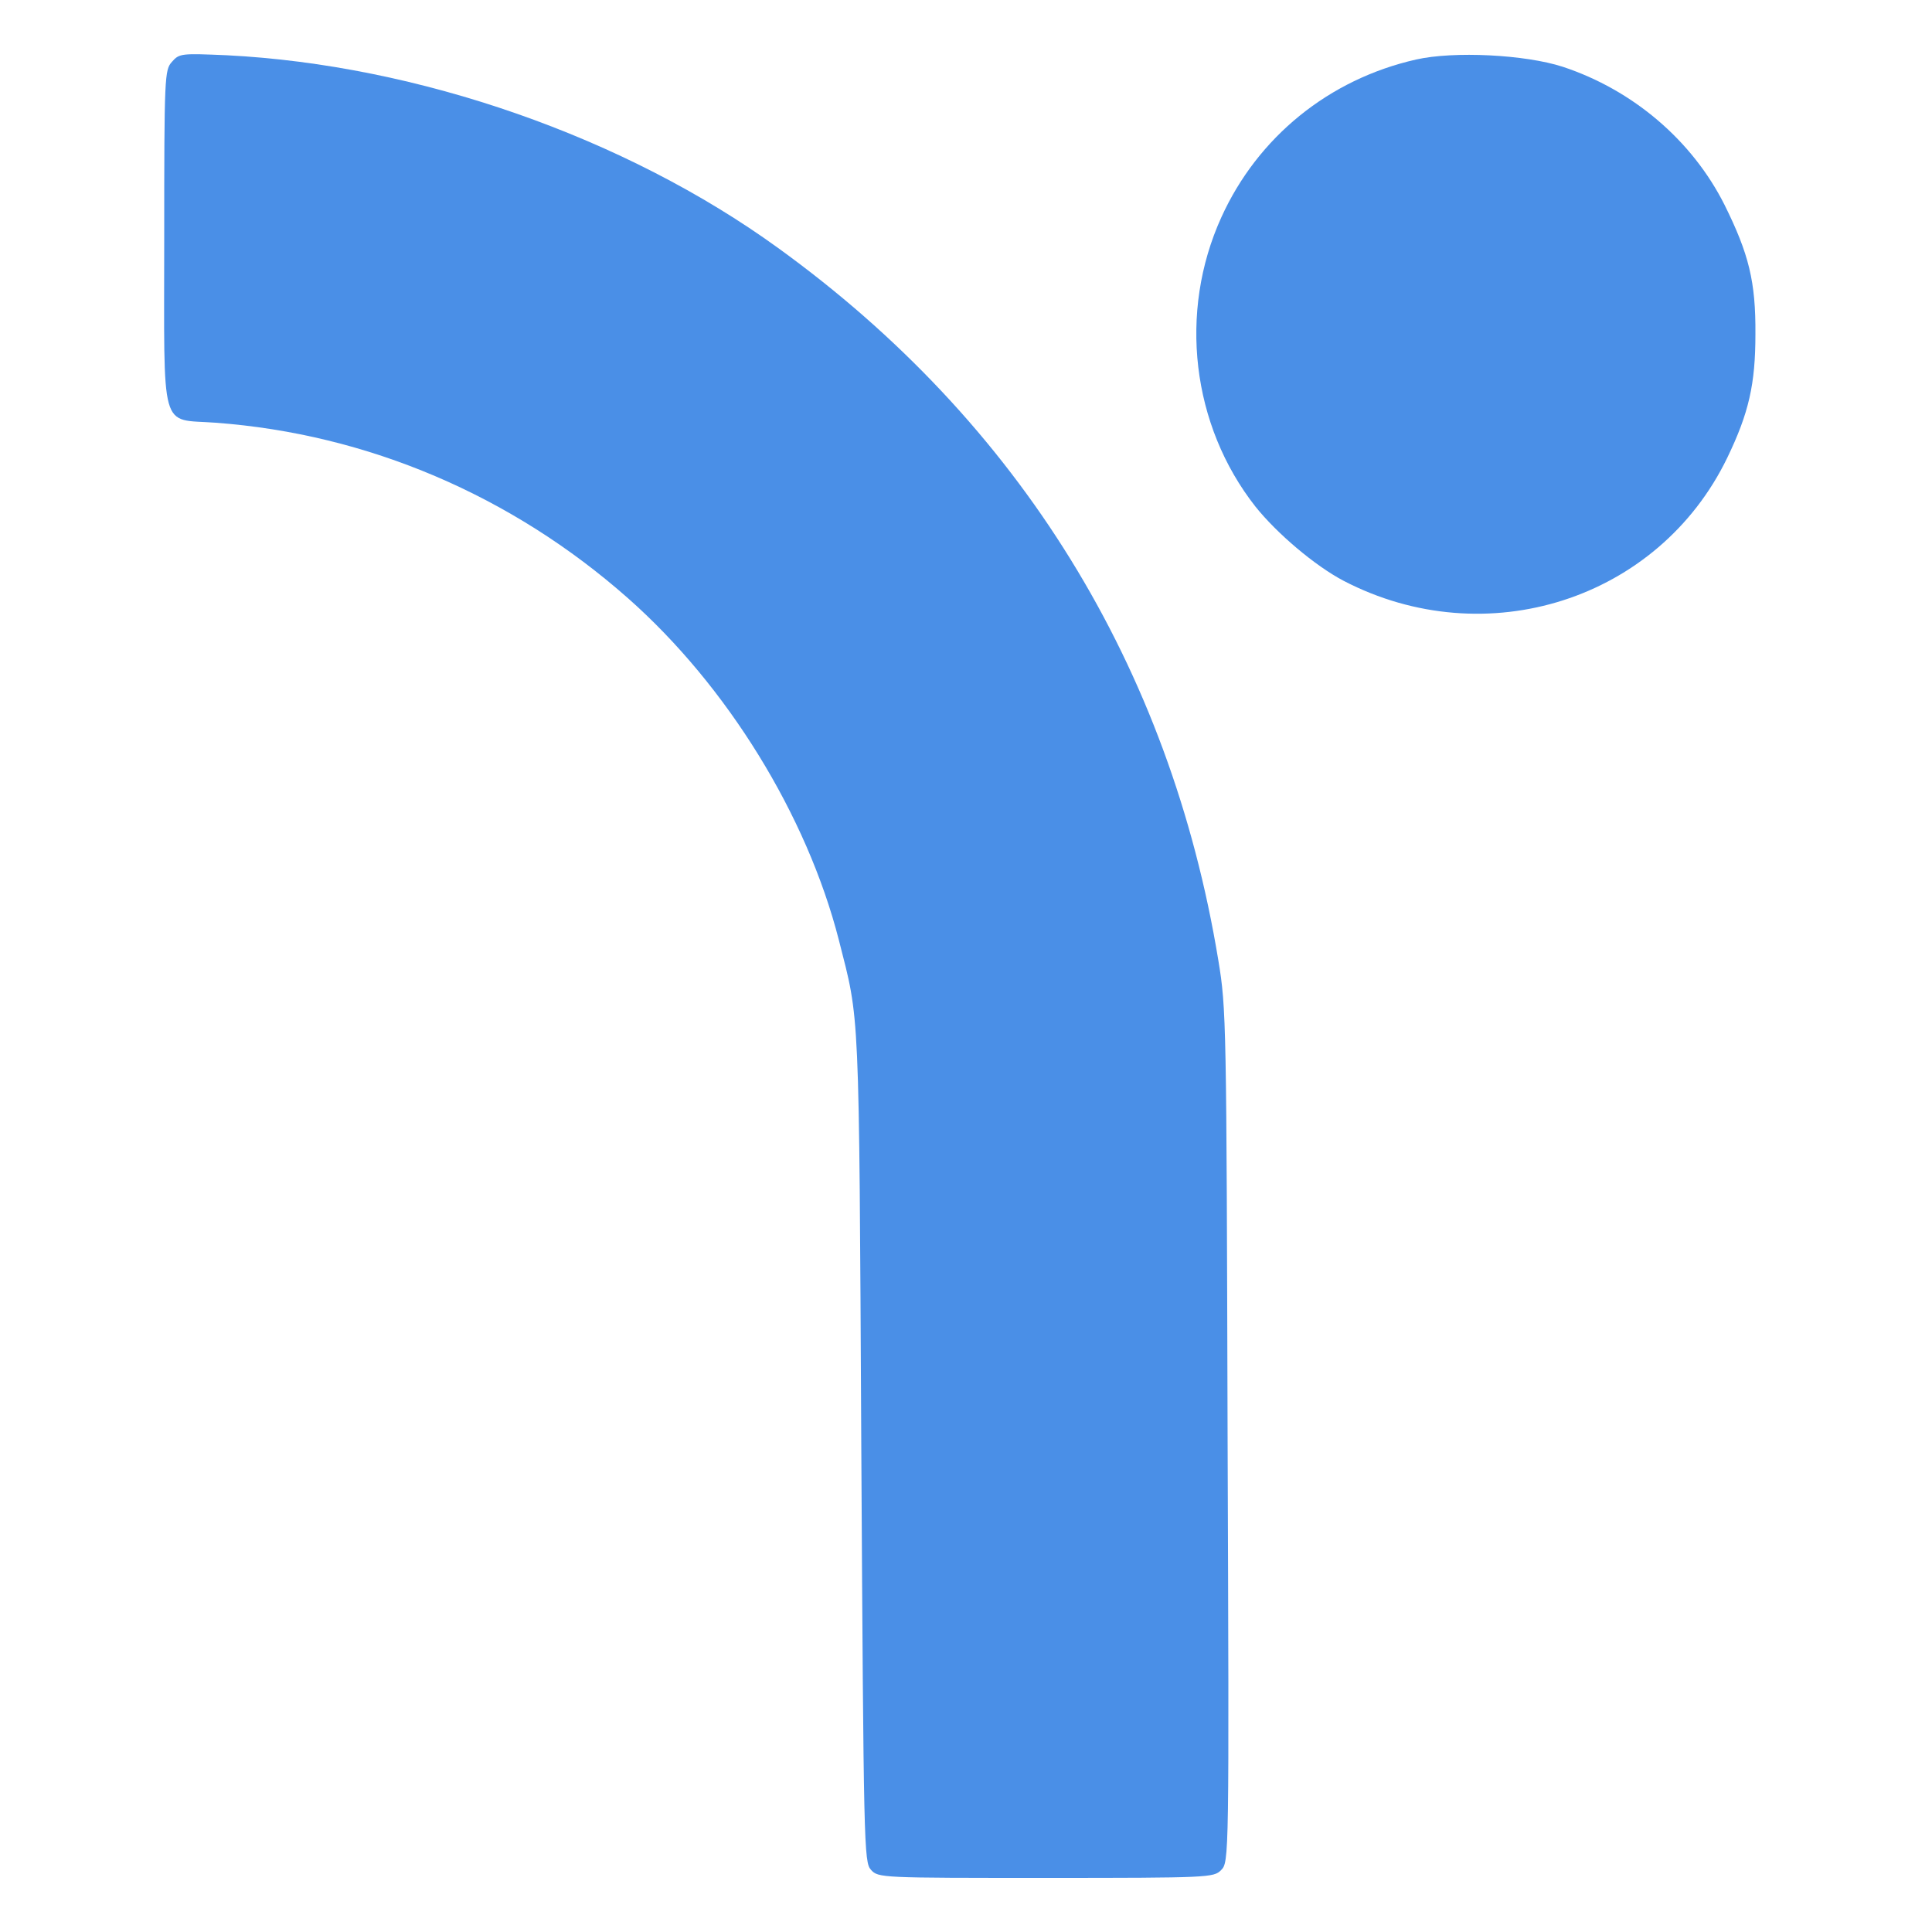
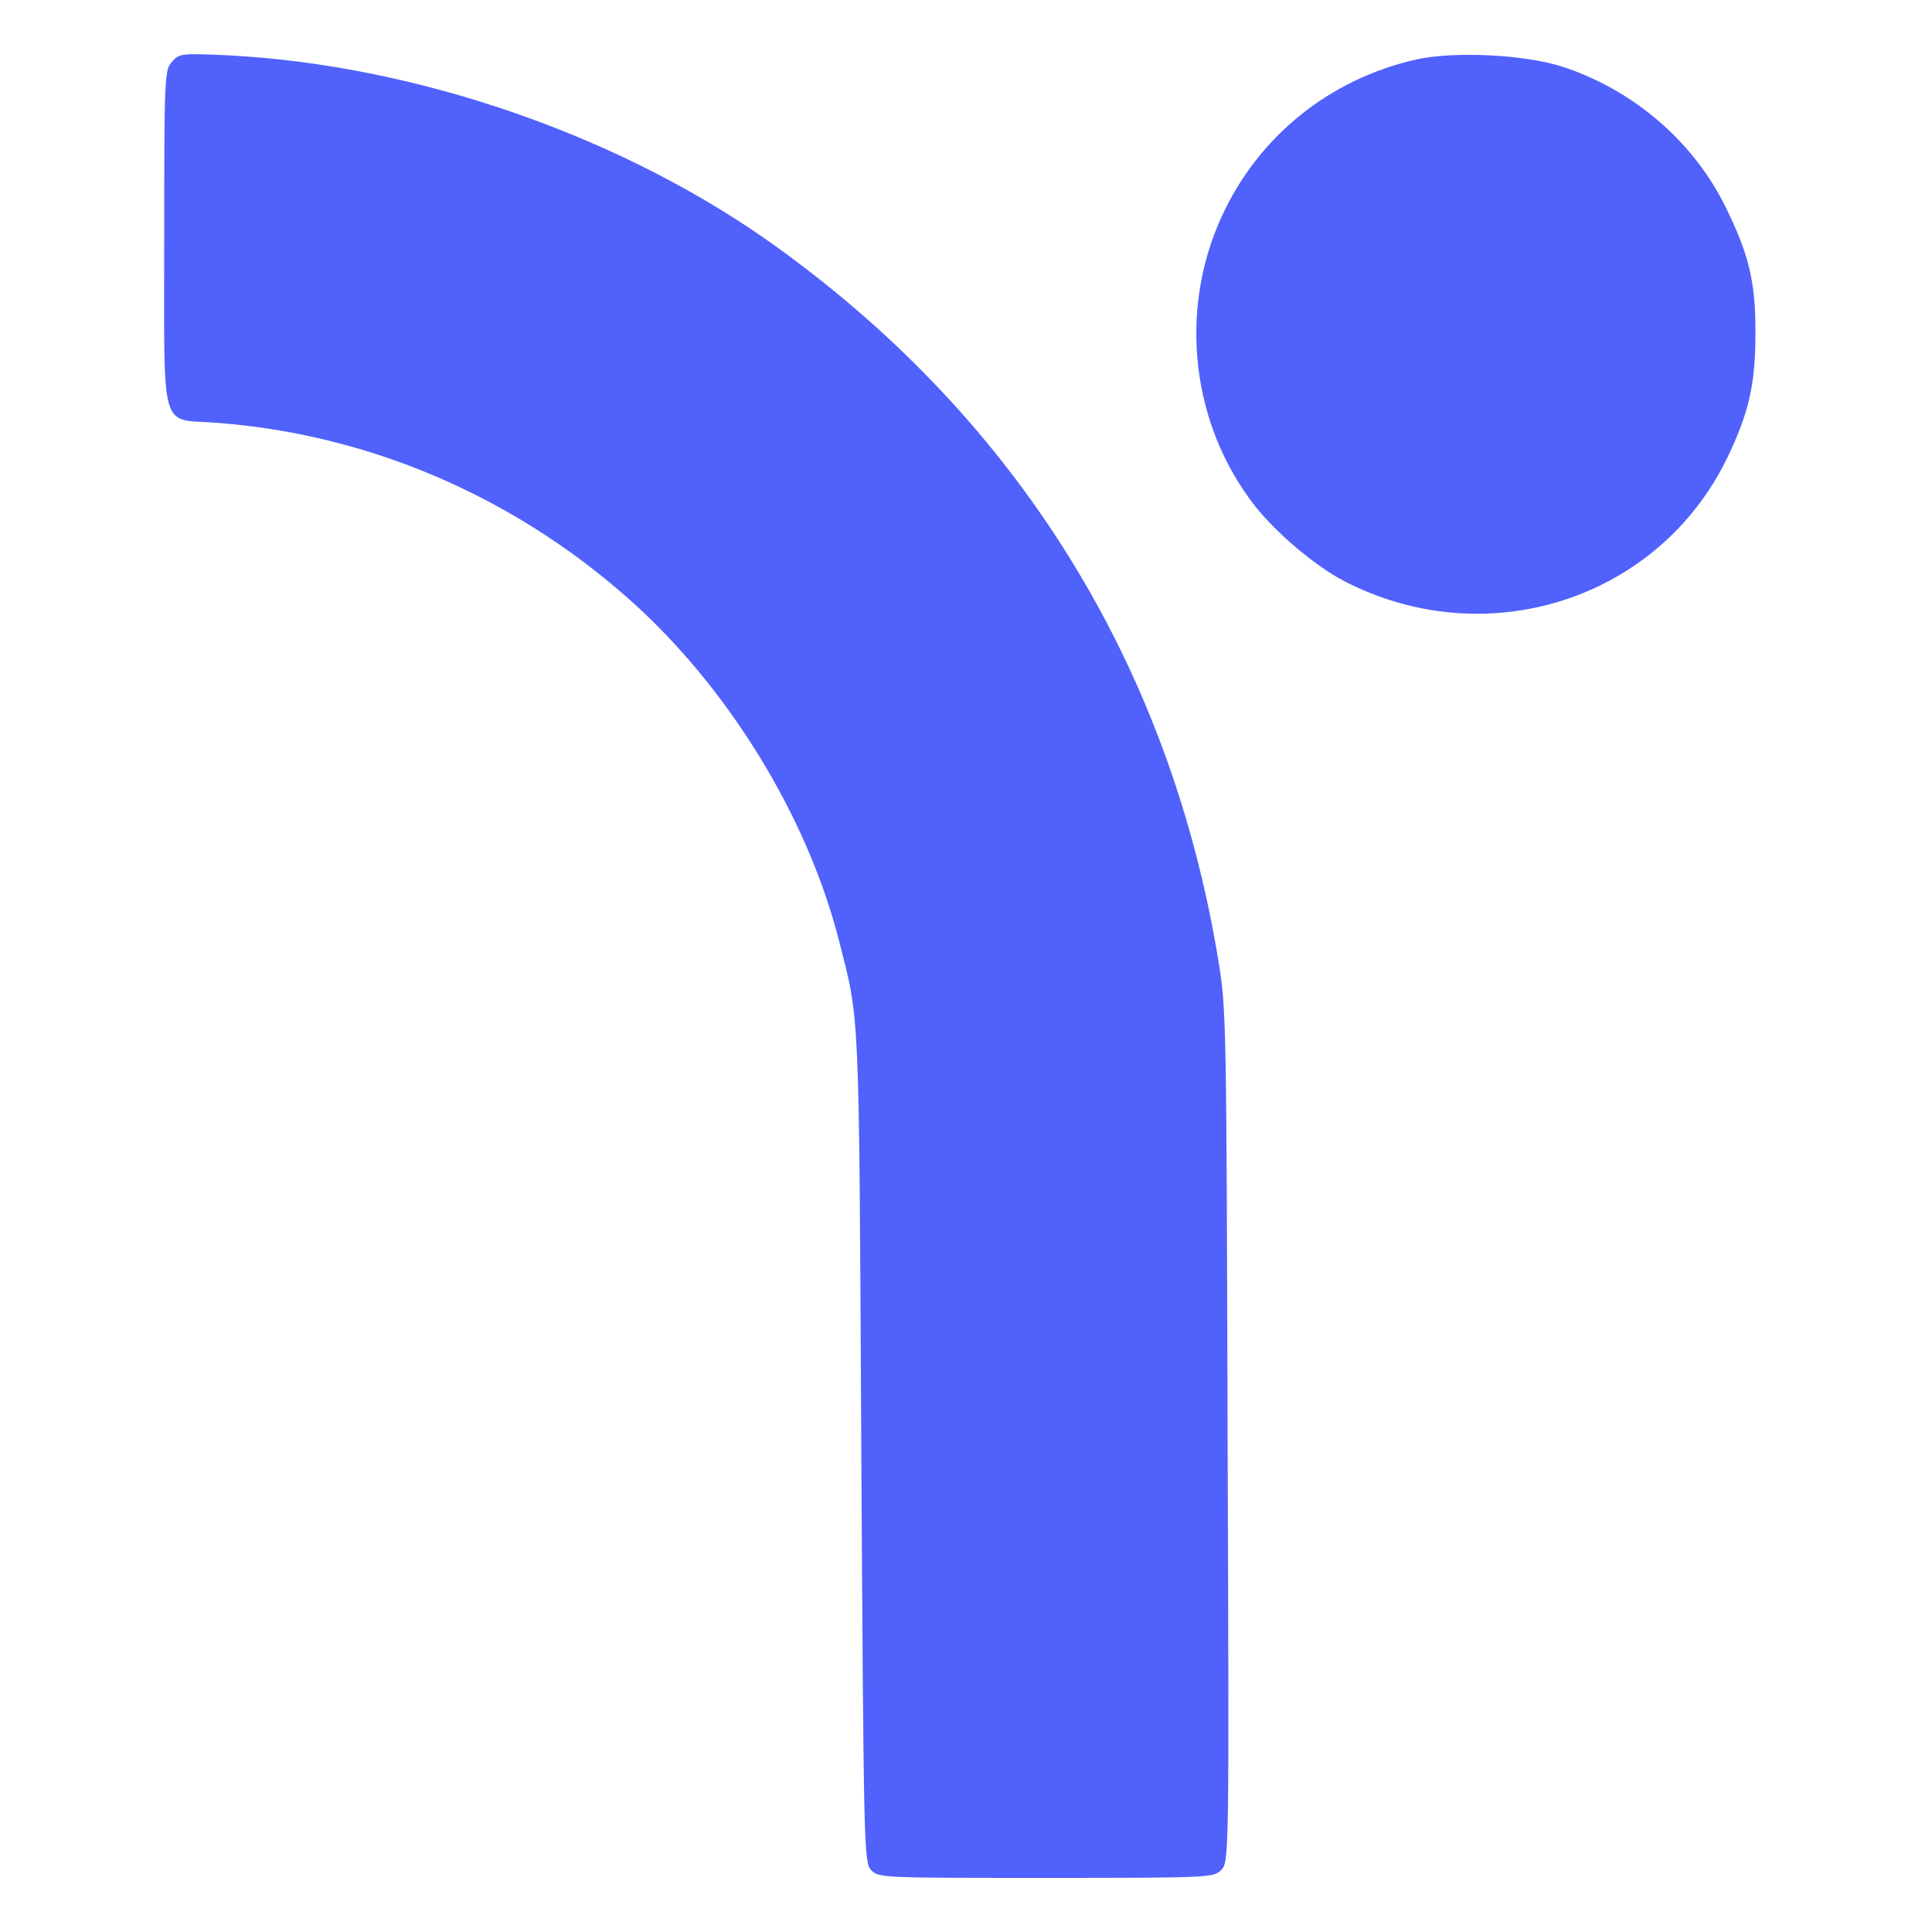
<svg xmlns="http://www.w3.org/2000/svg" version="1.0" width="500pt" height="500pt" viewBox="0 0 500 500" preserveAspectRatio="xMidYMid meet">
-   <g transform="translate(0,500) scale(0.1,-0.1)" fill="#4A8FE7" stroke="none">
+   <g transform="translate(0,500) scale(0.1,-0.1)" fill="#5061fc" stroke="none">
    <path d="M445 4840 c-19 -21 -20 -36 -20 -457 0 -512 -13 -466 133 -477 393 -29 766 -188 1067 -454 256 -226 463 -561 546 -885 54 -213 52 -154 58 -1308 6 -1041 7 -1078 25 -1098 19 -21 25 -21 453 -21 422 0 434 1 453 20 21 21 21 25 17 1123 -3 1069 -3 1106 -24 1232 -125 760 -515 1392 -1139 1843 -396 287 -932 474 -1427 499 -117 5 -123 5 -142 -17z" />
    <path d="M3665 4846 c-226 -51 -410 -201 -504 -408 -112 -246 -77 -539 88 -749 56 -70 154 -153 228 -192 369 -192 815 -49 993 318 56 116 73 191 73 320 1 136 -17 208 -80 335 -84 167 -237 297 -418 357 -98 32 -283 41 -380 19z" />
  </g>
</svg>
